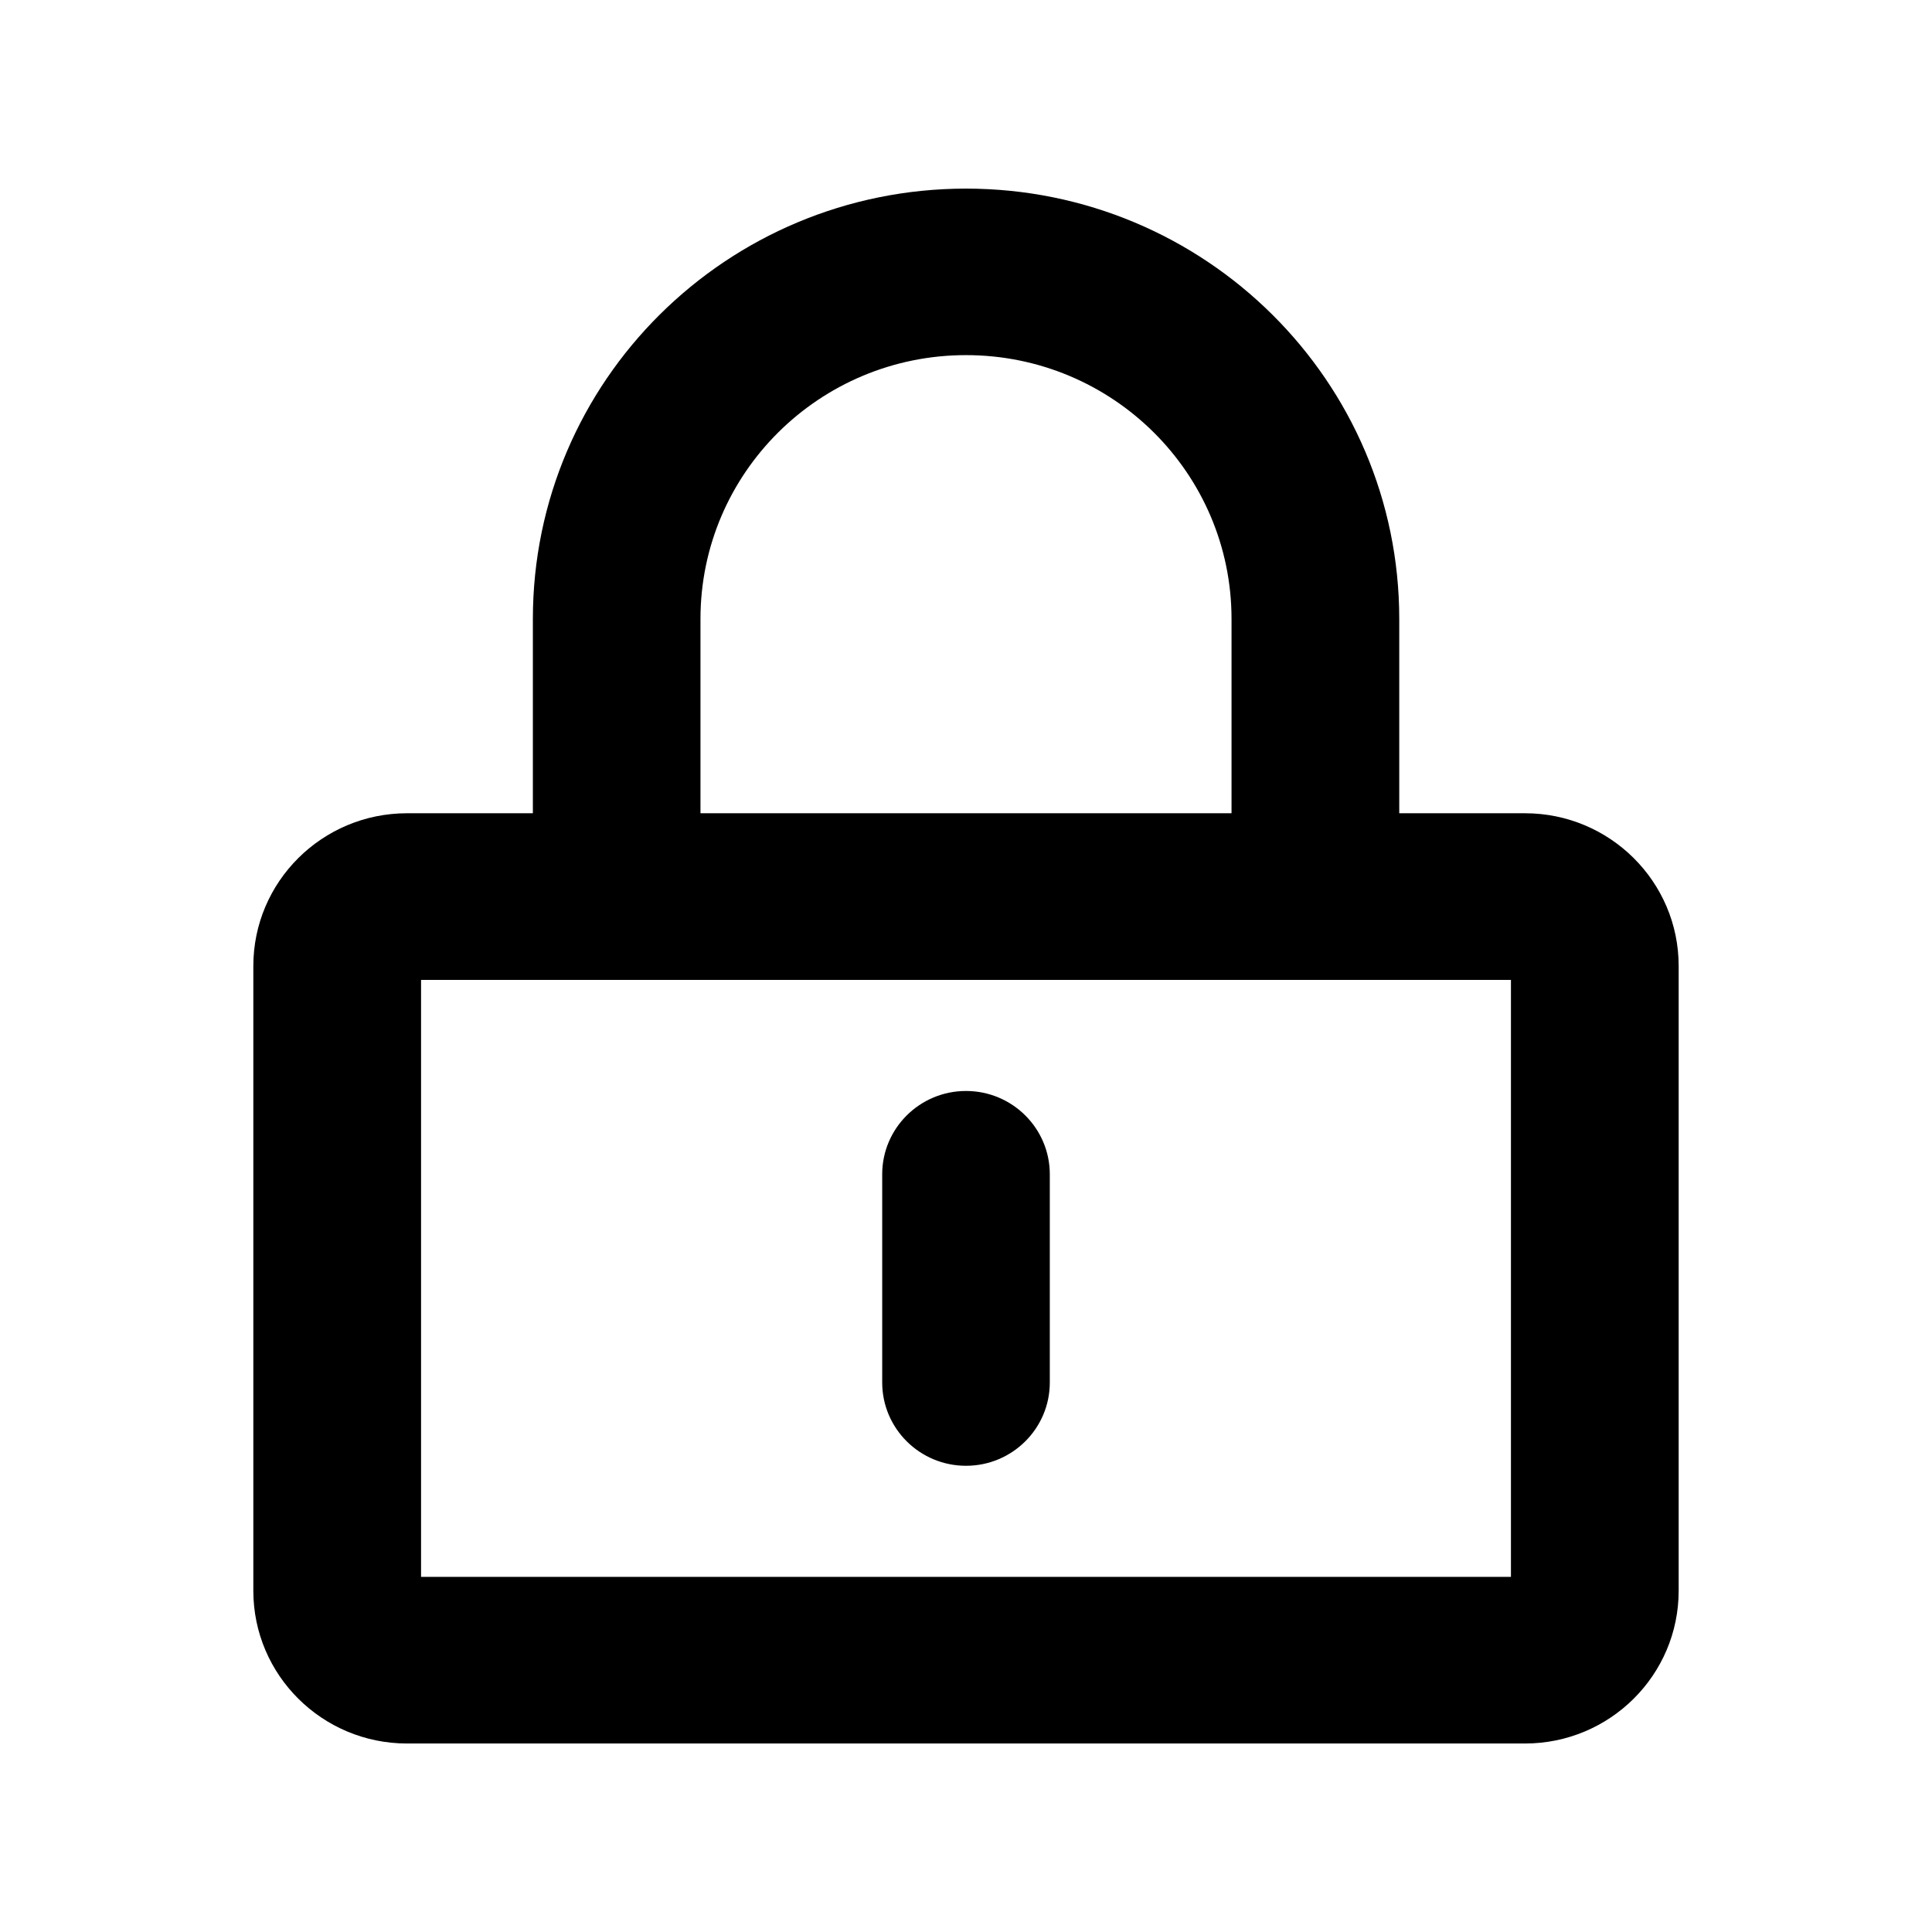
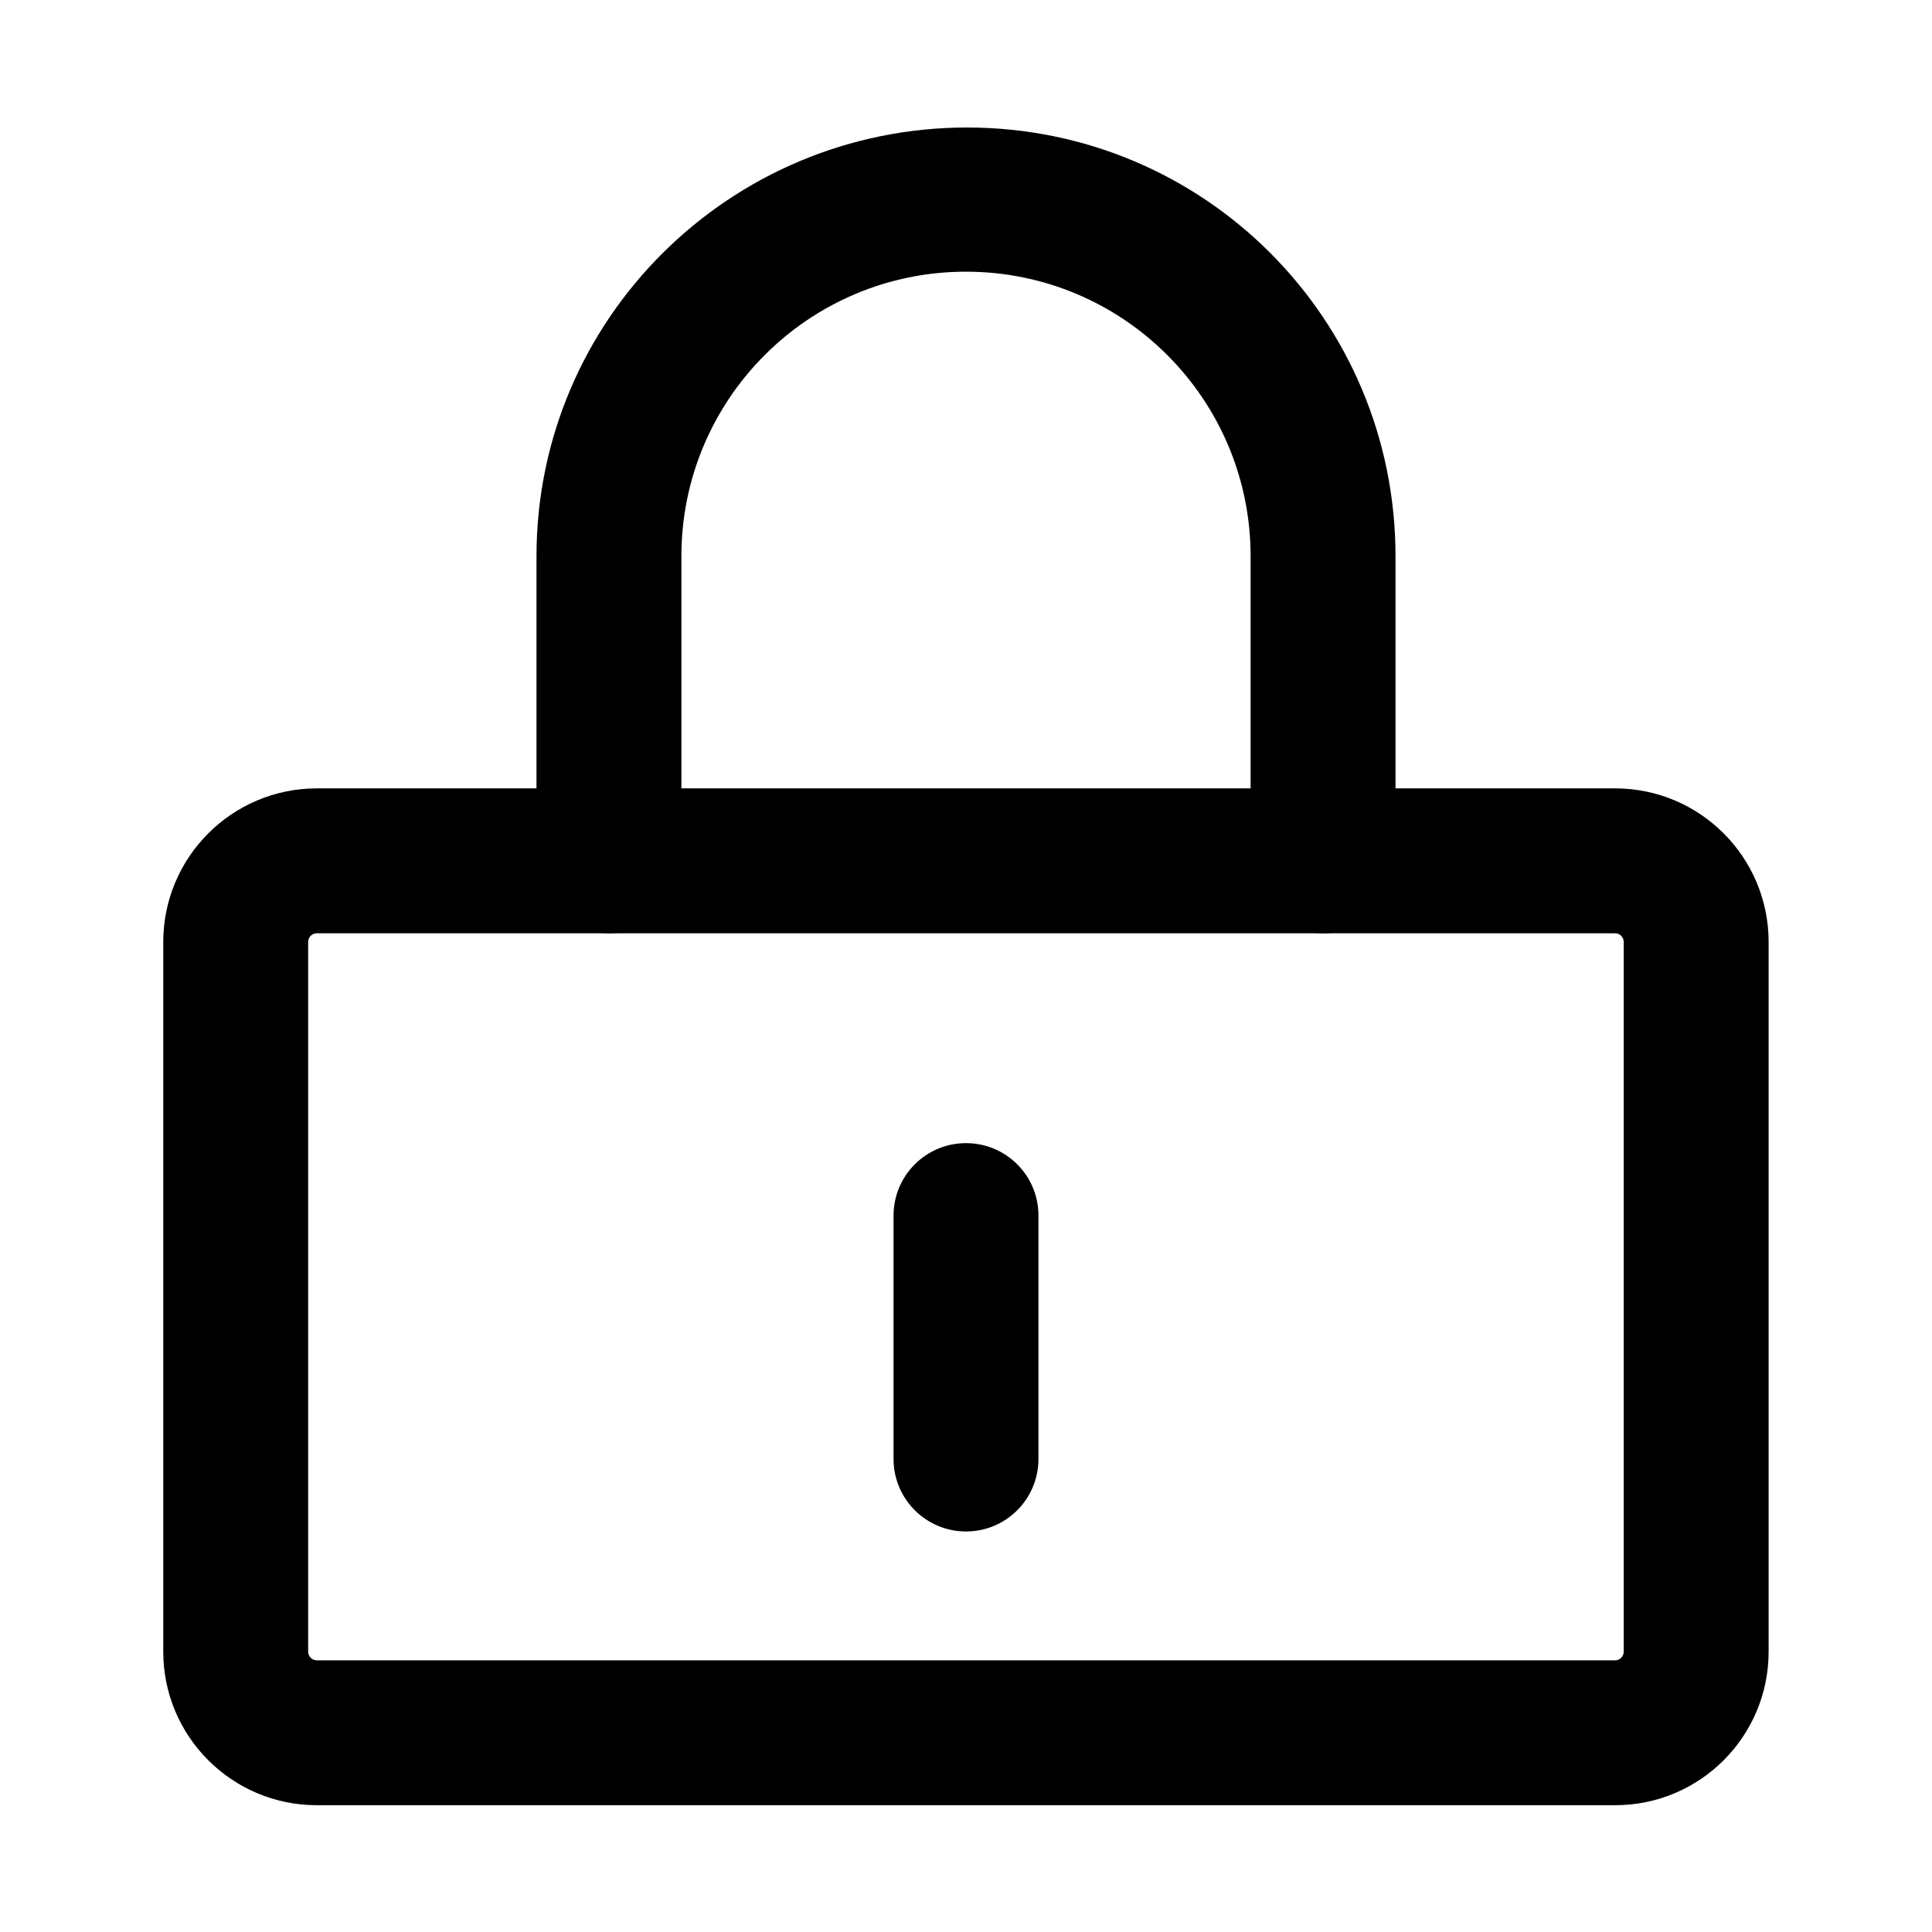
<svg xmlns="http://www.w3.org/2000/svg" width="16" height="16" viewBox="0 0 16 16" fill="none">
-   <mask id="mask0_102_577" style="mask-type:alpha" maskUnits="userSpaceOnUse" x="0" y="0" width="16" height="16">
-     <rect width="16" height="16" fill="#D9D9D9" />
-   </mask>
-   <g mask="url(#mask0_102_577)">
-     <path fill-rule="evenodd" clip-rule="evenodd" d="M8 2.941C6.786 2.941 5.801 3.919 5.801 5.126V6.735H10.199V5.126C10.199 3.919 9.214 2.941 8 2.941ZM11.588 6.735V5.126C11.588 3.157 9.981 1.562 8 1.562C6.019 1.562 4.413 3.157 4.413 5.126V6.735H3.371C2.668 6.735 2.098 7.302 2.098 8V13.174C2.098 13.872 2.668 14.439 3.371 14.439H12.629C13.332 14.439 13.902 13.872 13.902 13.174V8C13.902 7.302 13.332 6.735 12.629 6.735H11.588ZM3.487 8.115V13.059H12.513V8.115H3.487ZM8 9.035C8.383 9.035 8.694 9.344 8.694 9.725V11.449C8.694 11.83 8.383 12.139 8 12.139C7.617 12.139 7.306 11.83 7.306 11.449V9.725C7.306 9.344 7.617 9.035 8 9.035Z" fill="black" />
-   </g>
+   <path fill-rule="evenodd" clip-rule="evenodd" d="M2.624 7.729C2.584 7.729 2.552 7.761 2.552 7.801V13.678C2.552 13.718 2.584 13.75 2.624 13.75H13.376C13.415 13.75 13.447 13.718 13.447 13.678V7.801C13.447 7.761 13.415 7.729 13.376 7.729H2.624ZM1.352 7.801C1.352 7.099 1.922 6.529 2.624 6.529H13.376C14.078 6.529 14.647 7.099 14.647 7.801V13.678C14.647 14.381 14.078 14.95 13.376 14.95H2.624C1.922 14.95 1.352 14.381 1.352 13.678V7.801Z" fill="black" />
+   <path fill-rule="evenodd" clip-rule="evenodd" d="M8 2.25C6.698 2.25 5.643 3.305 5.643 4.607V7.129C5.643 7.46 5.375 7.729 5.043 7.729C4.712 7.729 4.443 7.46 4.443 7.129V4.607C4.443 2.642 6.045 1.056 8.009 1.056M8 2.25L8.009 1.056L8 2.25ZM8.009 1.056L8 2.25C9.302 2.25 10.357 3.305 10.357 4.607V7.129C10.357 7.46 10.625 7.729 10.957 7.729C11.288 7.729 11.557 7.46 11.557 7.129V4.607C11.557 2.642 9.973 1.056 8.009 1.056Z" fill="black" />
+   <path fill-rule="evenodd" clip-rule="evenodd" d="M8 9.467C8.332 9.467 8.6 9.735 8.6 10.067V12.083C8.6 12.414 8.332 12.683 8 12.683C7.669 12.683 7.4 12.414 7.4 12.083V10.067C7.4 9.735 7.669 9.467 8 9.467Z" fill="black" />
</svg>
